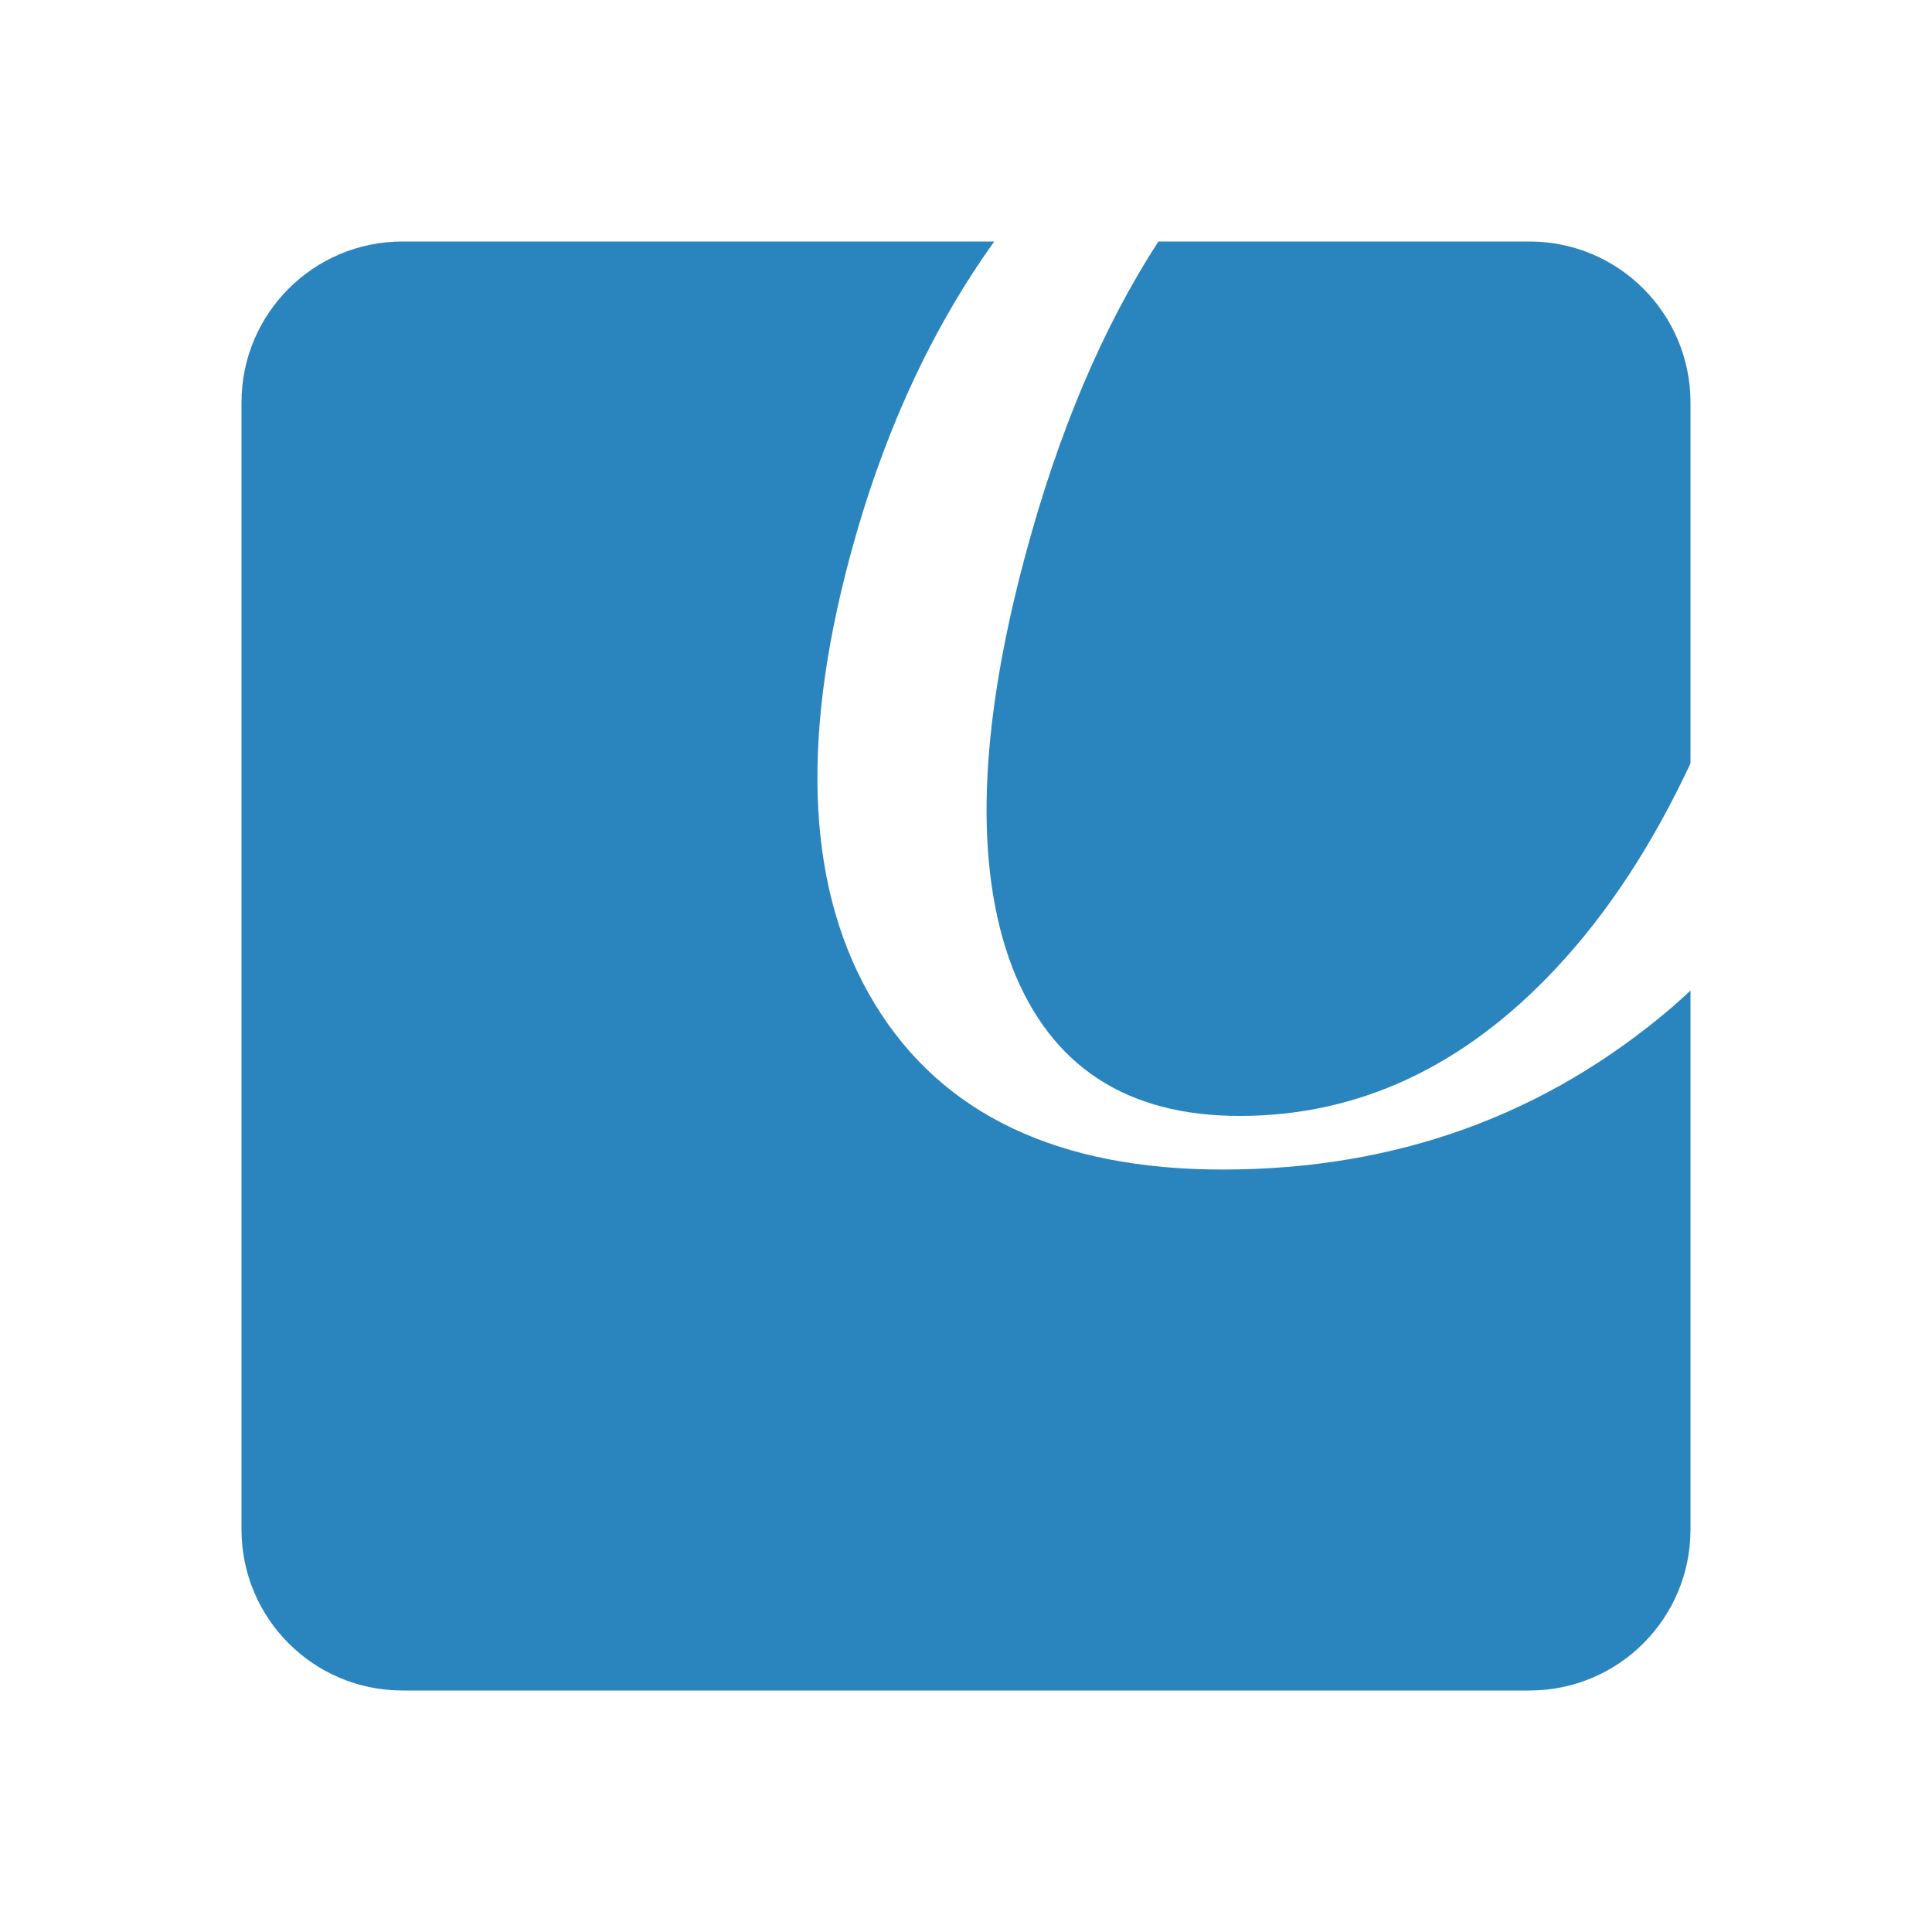
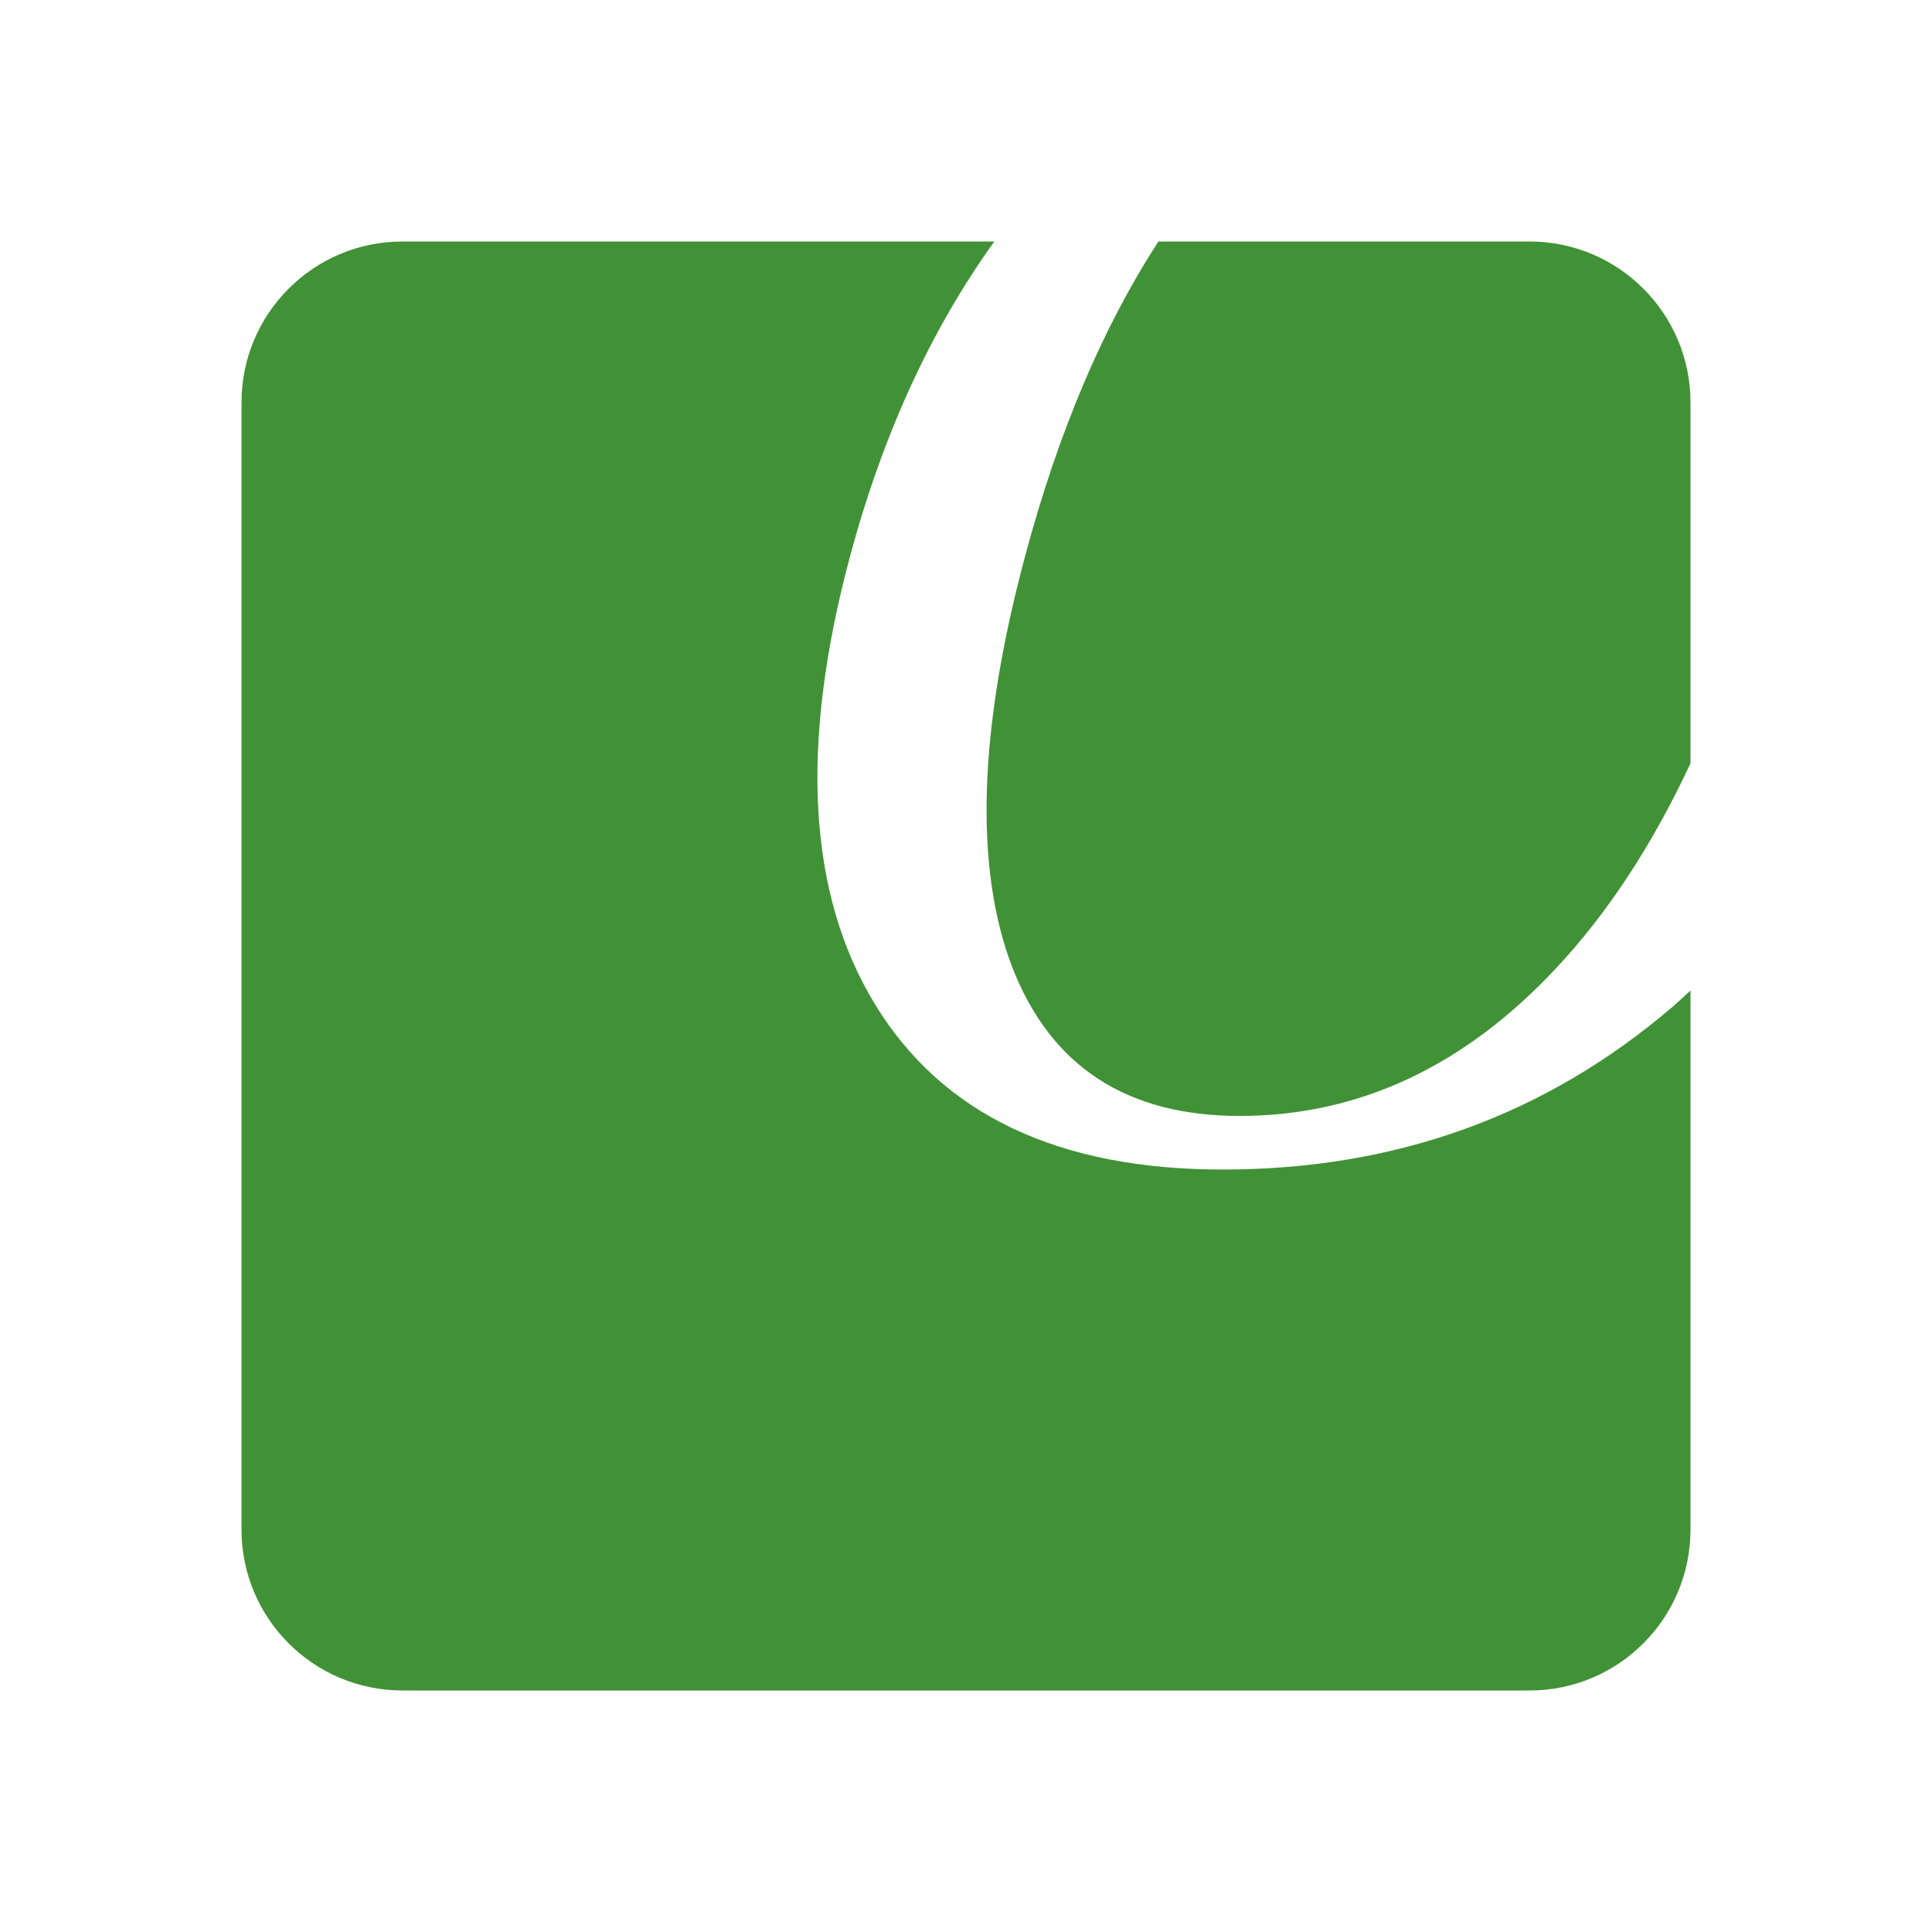
- <svg xmlns="http://www.w3.org/2000/svg" fill="#419236" height="48" version="1.1" viewBox="0 0 48 40" width="48">
-   <path d="M10 6C7.79 6 6 7.79 6 10L6 38C6 40.21 7.79 42 10 42L38 42C40.21 42 42 40.21 42 38L42 24.609C41.854 24.743 41.71 24.879 41.561 25.008 38.405 27.713 34.678 29.057 30.379 29.057 26.289 29.057 23.403 27.687 21.734 24.943 20.065 22.199 19.865 18.501 21.115 13.836 21.925 10.815 23.122 8.201 24.703 6L10 6zM28.781 6C27.396 8.131 26.293 10.738 25.469 13.814 24.31 18.14 24.203 21.539 25.145 24.021 26.103 26.491 27.987 27.725 30.797 27.725 33.75 27.725 36.366 26.506 38.654 24.062 39.948 22.681 41.058 20.981 42 18.965L42 10C42 7.79 40.21 6 38 6L28.781 6z" fill="#2a85be" transform="translate(0 -4)" />
+ <svg xmlns="http://www.w3.org/2000/svg" fill="#419236" height="48" version="1.1" viewBox="0 0 48 40" width="48" id="svg4">
+   <defs id="defs8" />
+   <path d="M10 6C7.79 6 6 7.79 6 10L6 38C6 40.21 7.79 42 10 42L38 42C40.21 42 42 40.21 42 38L42 24.609C41.854 24.743 41.71 24.879 41.561 25.008 38.405 27.713 34.678 29.057 30.379 29.057 26.289 29.057 23.403 27.687 21.734 24.943 20.065 22.199 19.865 18.501 21.115 13.836 21.925 10.815 23.122 8.201 24.703 6L10 6zM28.781 6C27.396 8.131 26.293 10.738 25.469 13.814 24.31 18.14 24.203 21.539 25.145 24.021 26.103 26.491 27.987 27.725 30.797 27.725 33.75 27.725 36.366 26.506 38.654 24.062 39.948 22.681 41.058 20.981 42 18.965L42 10C42 7.79 40.21 6 38 6L28.781 6z" fill="#2a85be" transform="translate(0 -4)" id="path2" style="fill:#419236;fill-opacity:1" />
</svg>
